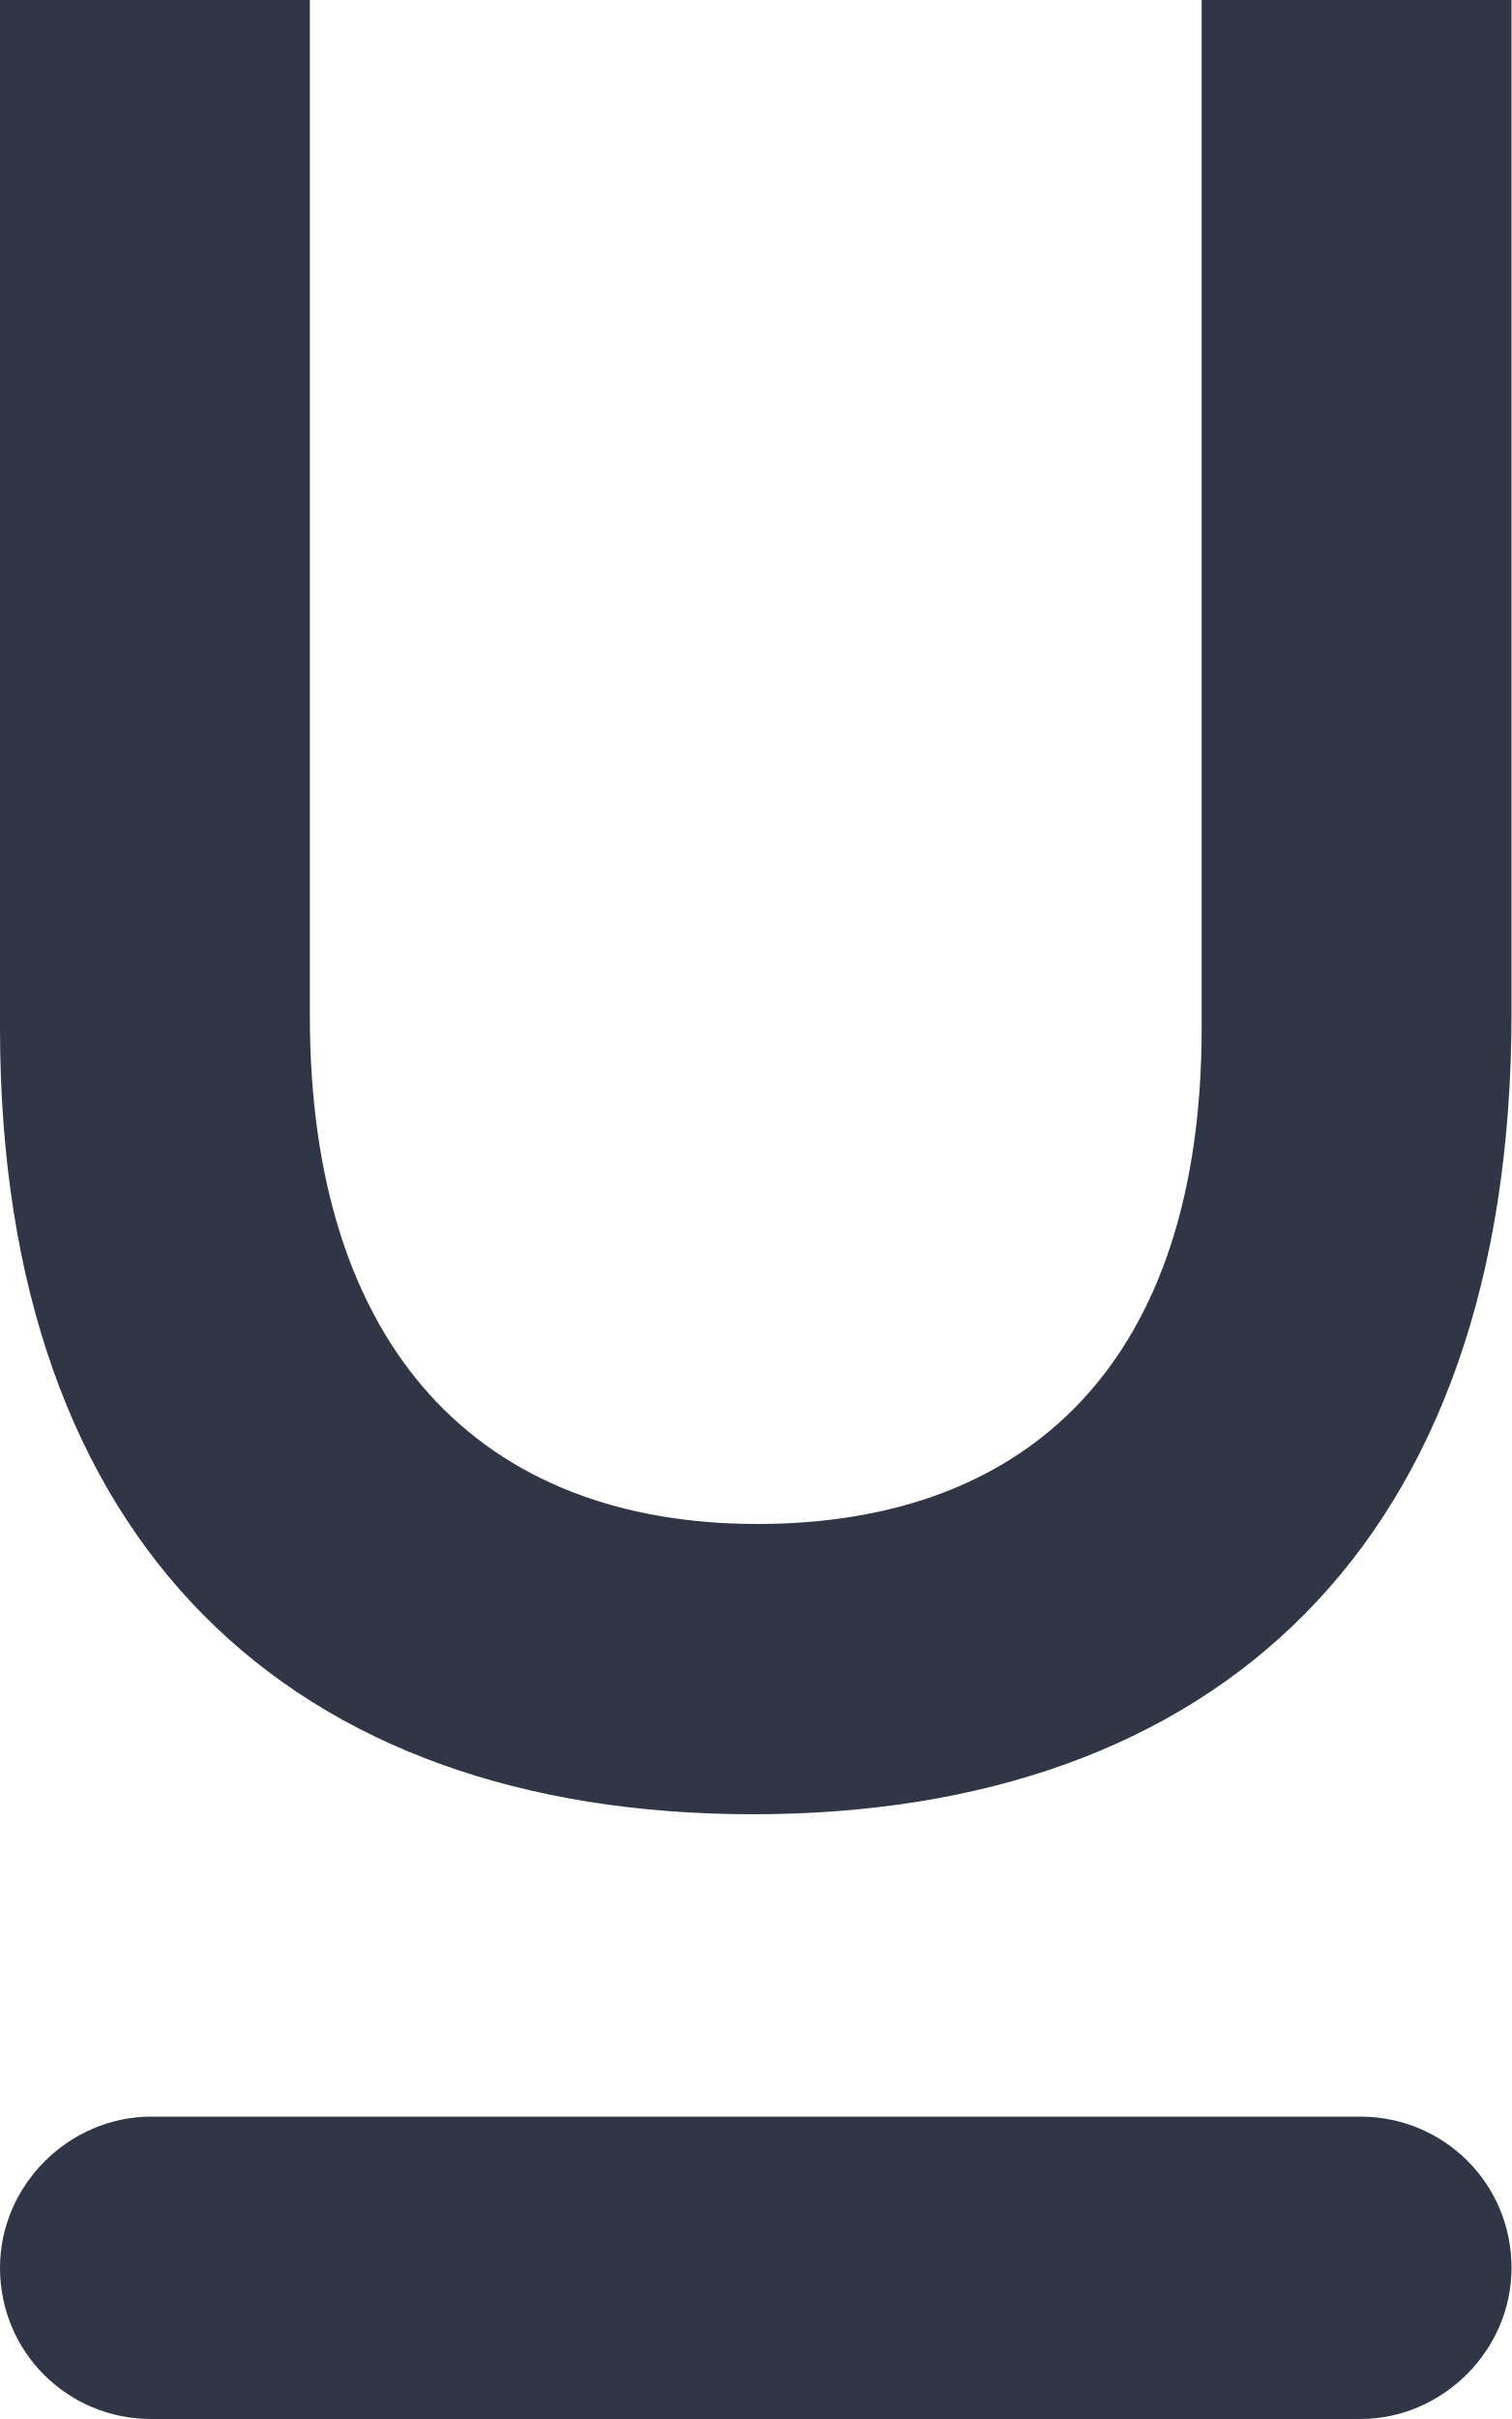
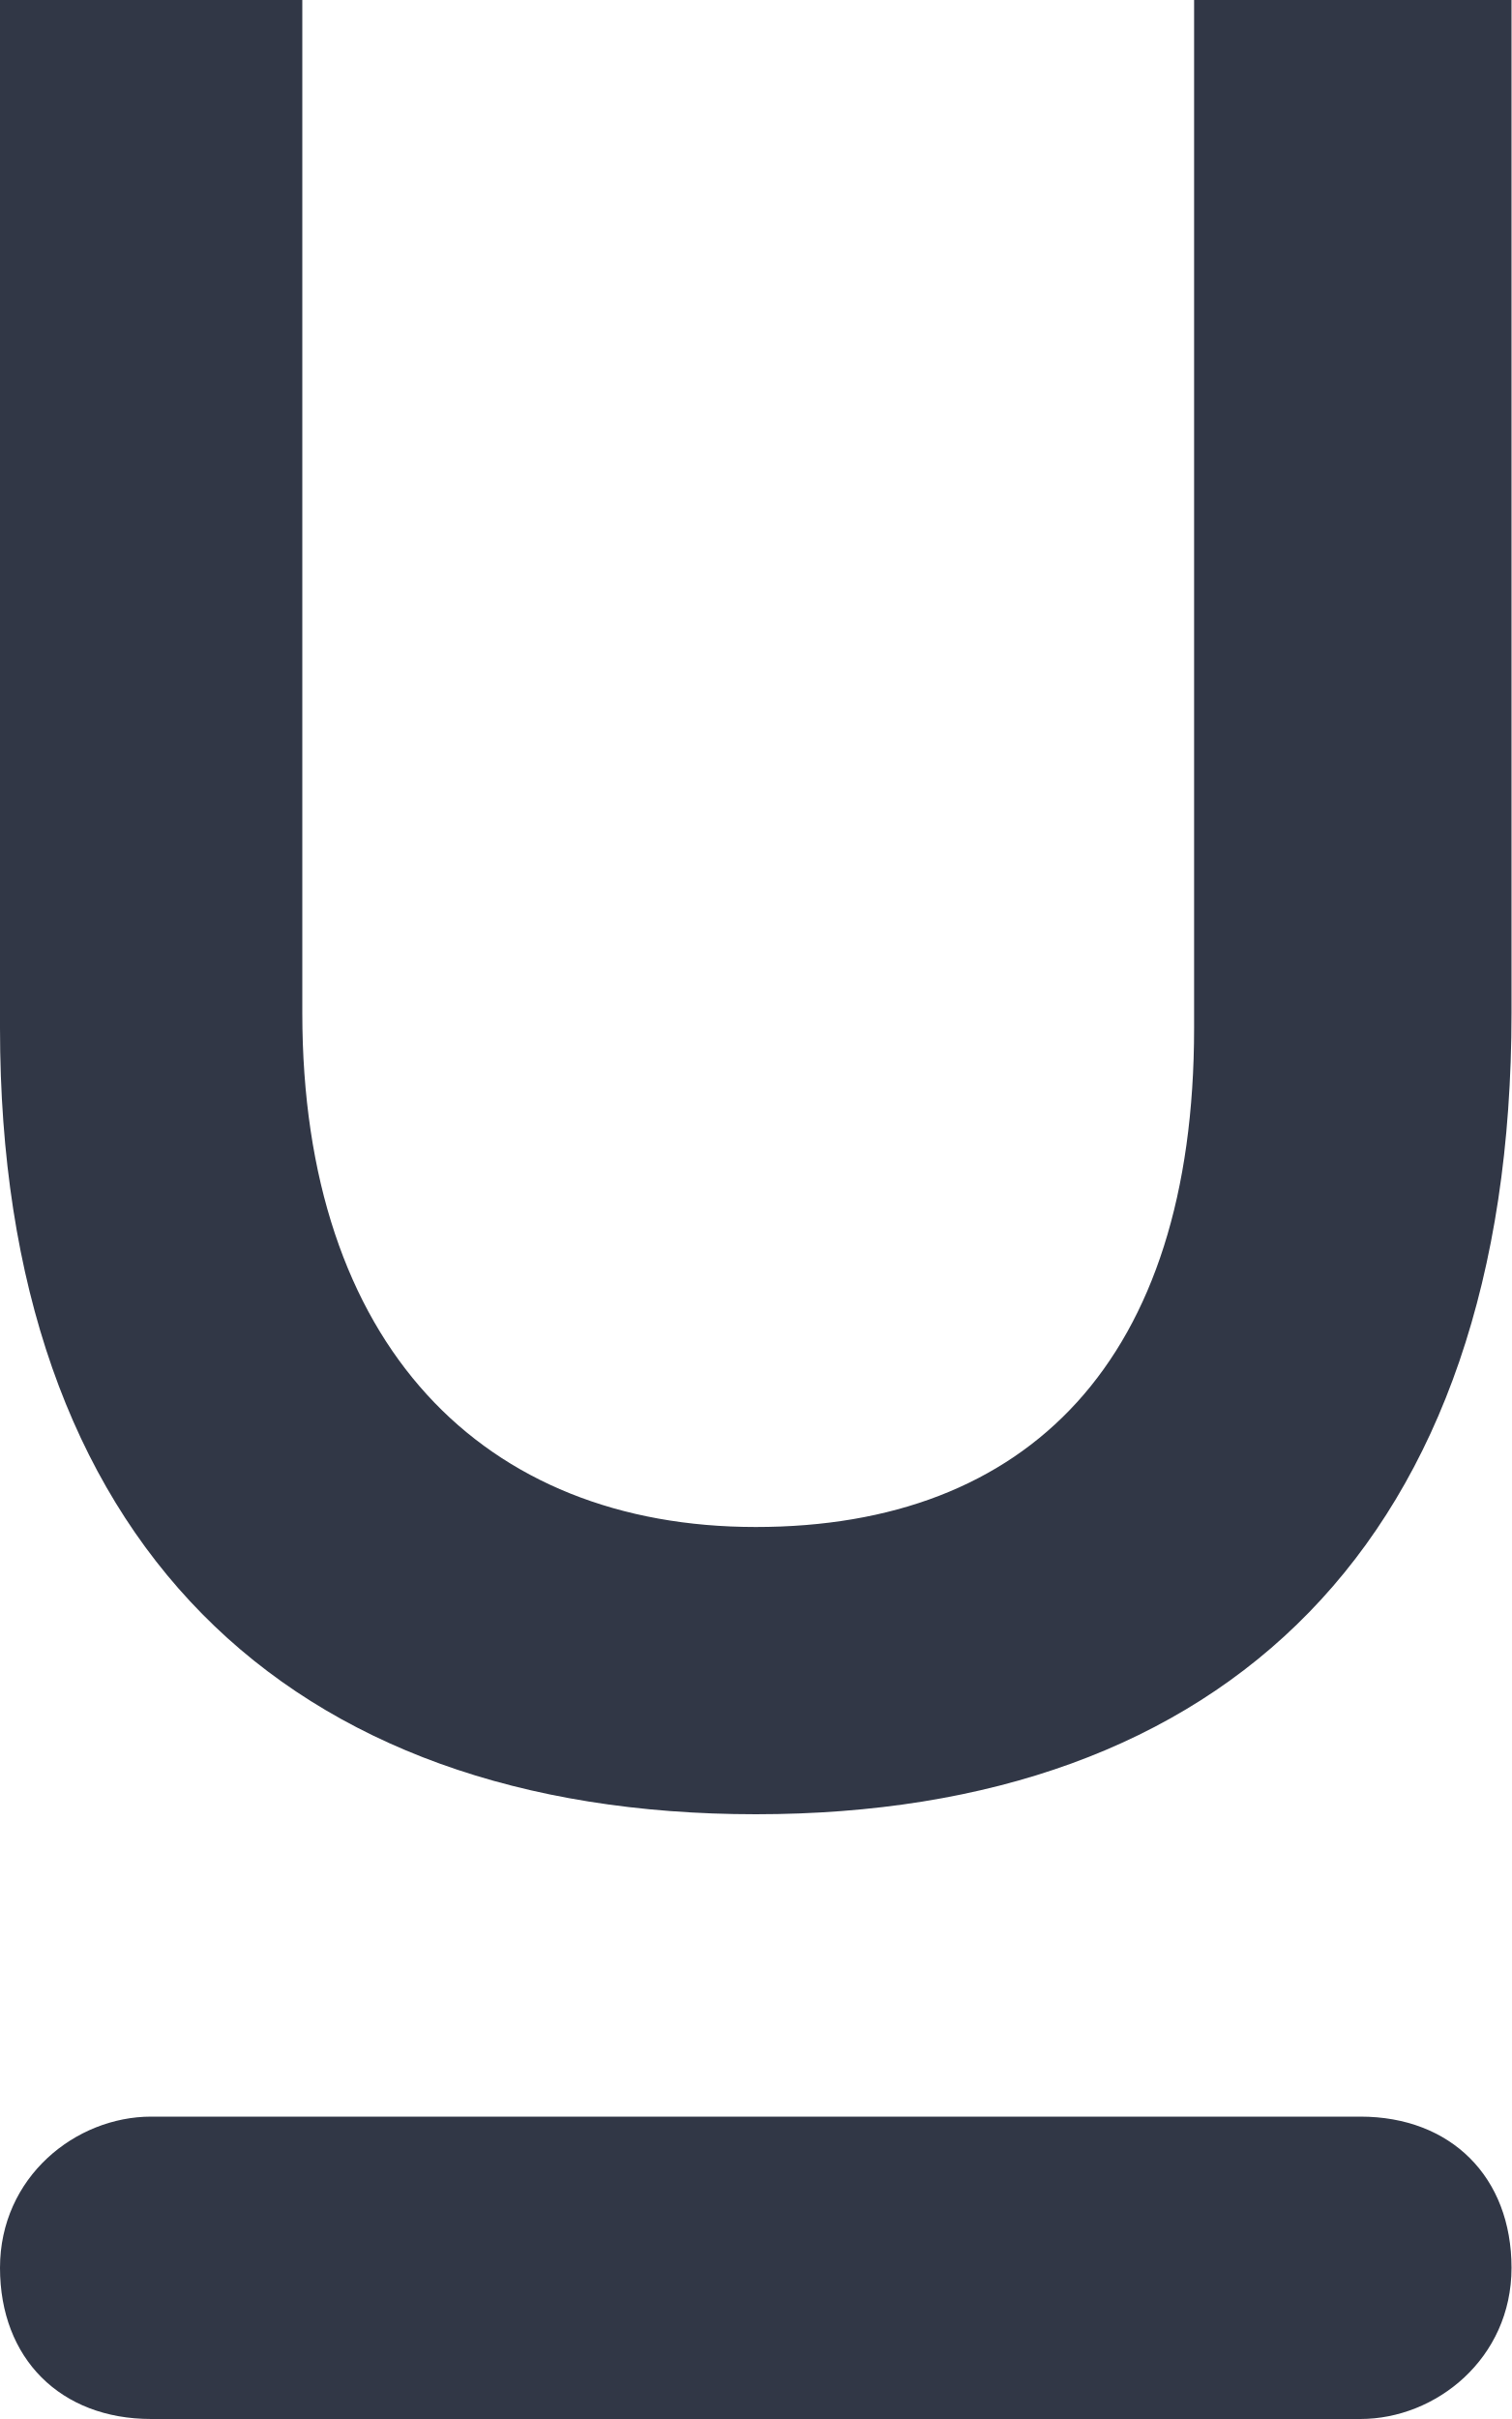
- <svg xmlns="http://www.w3.org/2000/svg" height="16" width="10" viewBox="0 0 10 16">
-   <path fill="#303646" fill-rule="evenodd" d="M 0 0 L 2.05 0 L 2.05 6.72 C 2.05 8.91 3.17 10.08 5.01 10.08 C 6.83 10.08 7.95 8.98 7.95 6.8 L 7.95 0 L 10 0 L 10 6.7 C 10 10.23 8.03 12 4.98 12 C 1.94 12 0 10.23 0 6.8 L 0 0 Z M 0 15 C 0 14.45 0.46 14 1 14 L 9 14 C 9.55 14 10 14.44 10 15 C 10 15.55 9.54 16 9 16 L 1 16 C 0.45 16 0 15.56 0 15 Z M 0 15" />
+ <svg xmlns="http://www.w3.org/2000/svg" version="1.1" id="Layer_1" x="0px" y="0px" width="10px" height="16px" viewBox="0 0 10 16" style="enable-background:new 0 0 10 16;" xml:space="preserve">
+   <style type="text/css">
+ 	.st0{fill:#313746;}
+ </style>
+   <g>
+     <path class="st0" d="M7.9,0v6.8c0,2.2-1.1,3.3-2.9,3.3c-1.8,0-3-1.2-3-3.4V0H0v6.8C0,10.2,1.9,12,5,12c3.1,0,5-1.8,5-5.3V0H7.9z" />
+     <path class="st0" d="M9,14H1c-0.5,0-1,0.4-1,1c0,0.6,0.4,1,1,1h8c0.5,0,1-0.4,1-1C10,14.4,9.6,14,9,14z" />
+   </g>
</svg>
